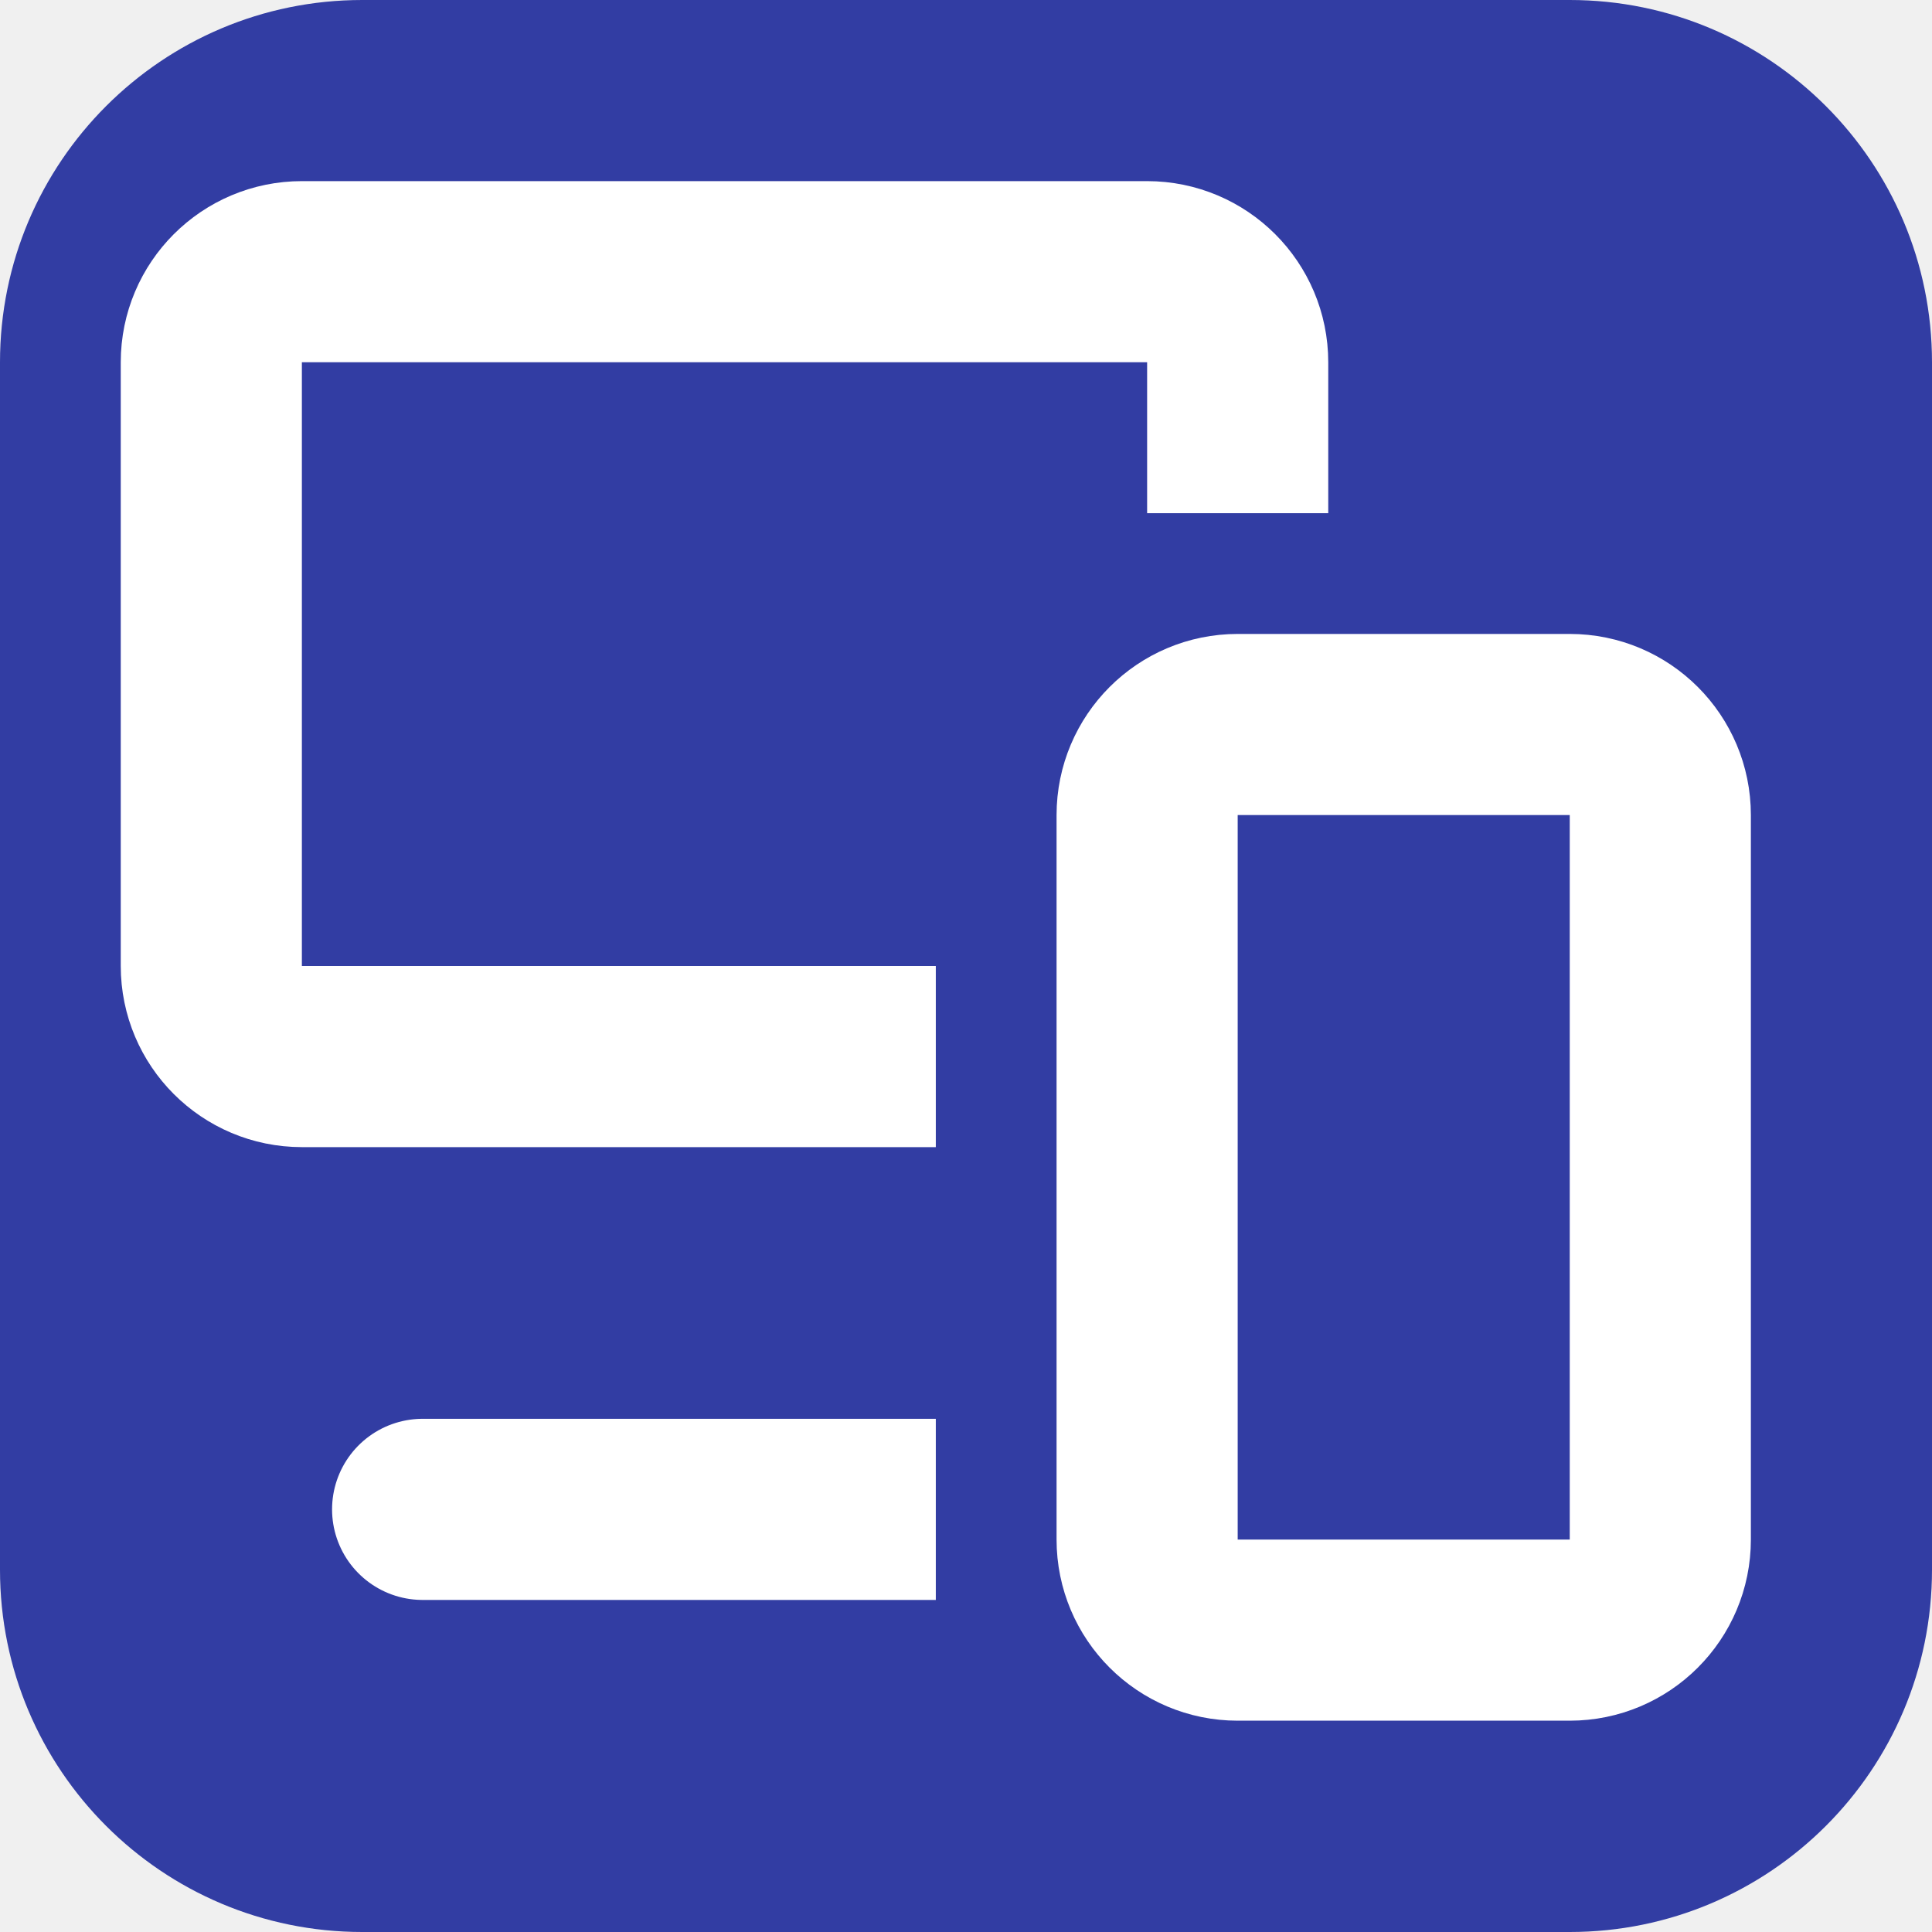
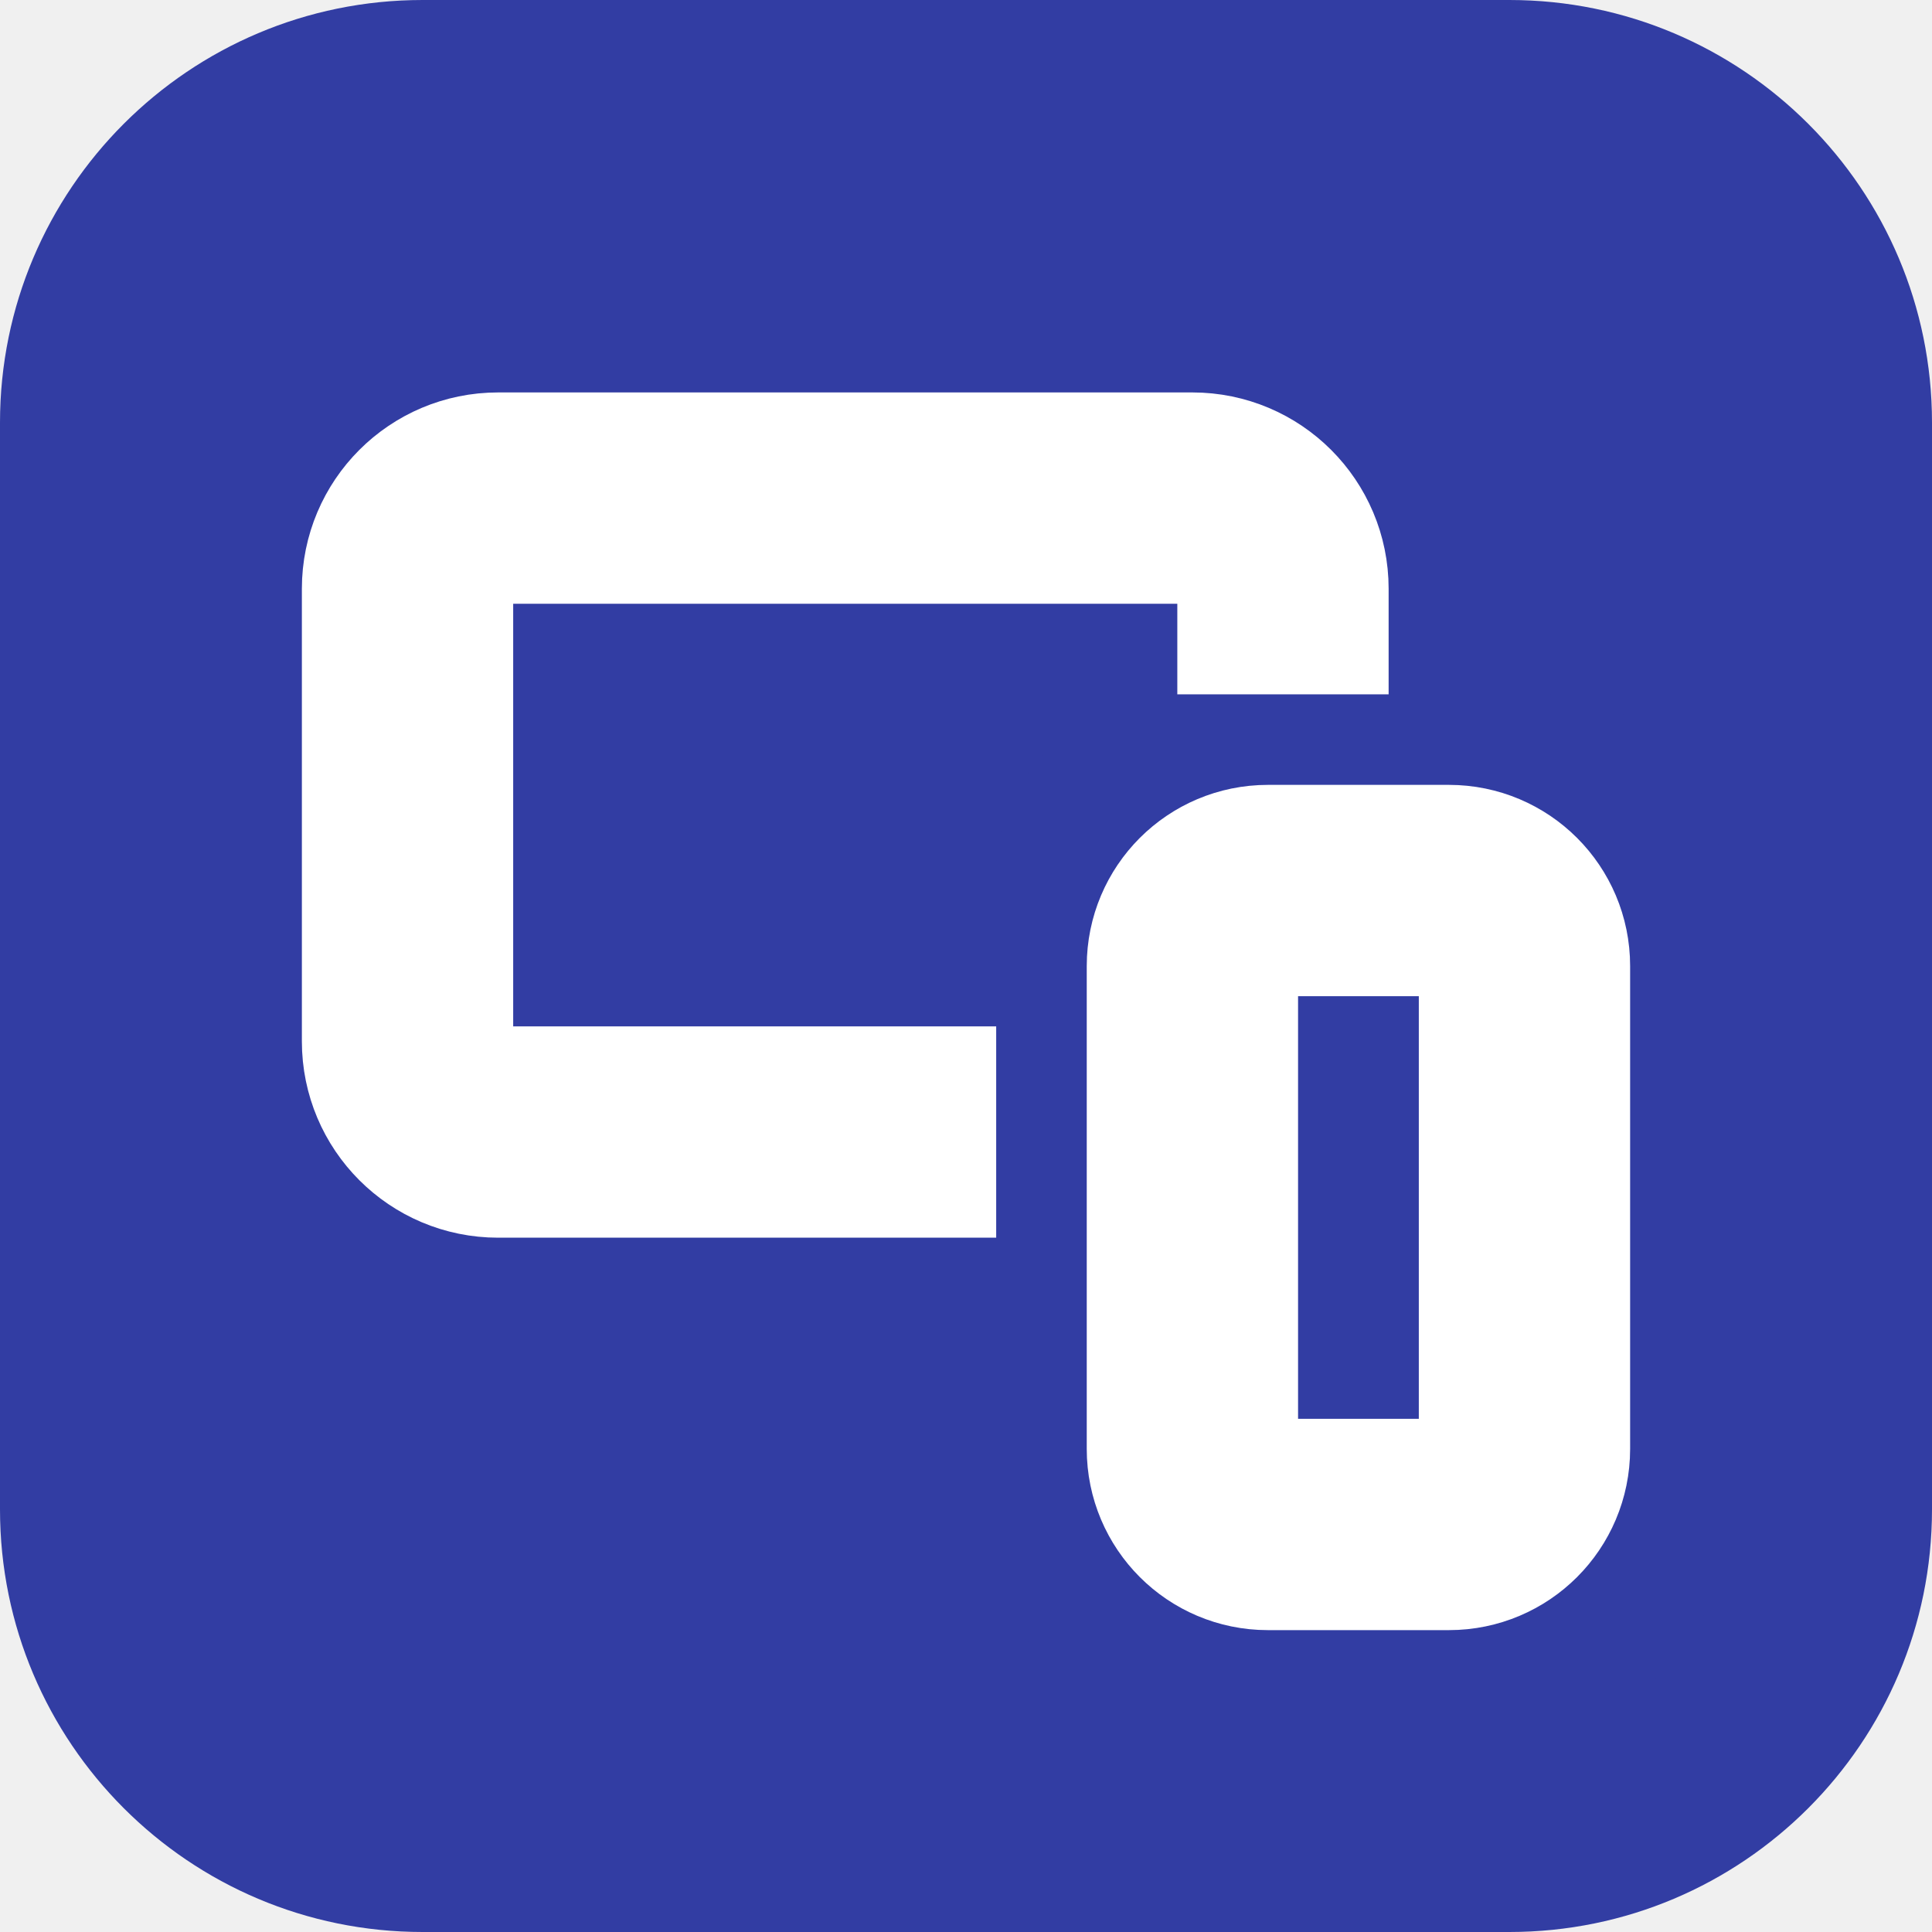
<svg xmlns="http://www.w3.org/2000/svg" viewBox="0 0 32 32">
-   <rect width="32" height="32" rx="6" fill="#323da3" />
-   <rect x="3.5" y="4.5" width="17" height="13" rx="1.5" fill="none" stroke="#ffffff" stroke-width="3" />
-   <path d="M7 25h9" stroke="#ffffff" stroke-width="3" stroke-linecap="round" />
-   <rect x="15.5" y="8.5" width="15" height="22" rx="3" fill="#323da3" />
-   <rect x="19" y="12" width="8.5" height="15" rx="1.5" fill="#323da3" stroke="#ffffff" stroke-width="3" />
+   <rect width="32" height="32" rx="7" fill="#323da3" />
+   <rect x="6.75" y="8.25" width="14.5" height="10.5" rx="1.5" fill="none" stroke="#ffffff" stroke-width="3.5" />
+   <rect x="16.5" y="11.5" width="12" height="17" rx="3" fill="#323da3" />
+   <rect x="19.75" y="14.75" width="5.5" height="10.5" rx="1.25" fill="none" stroke="#ffffff" stroke-width="3.5" />
</svg>
